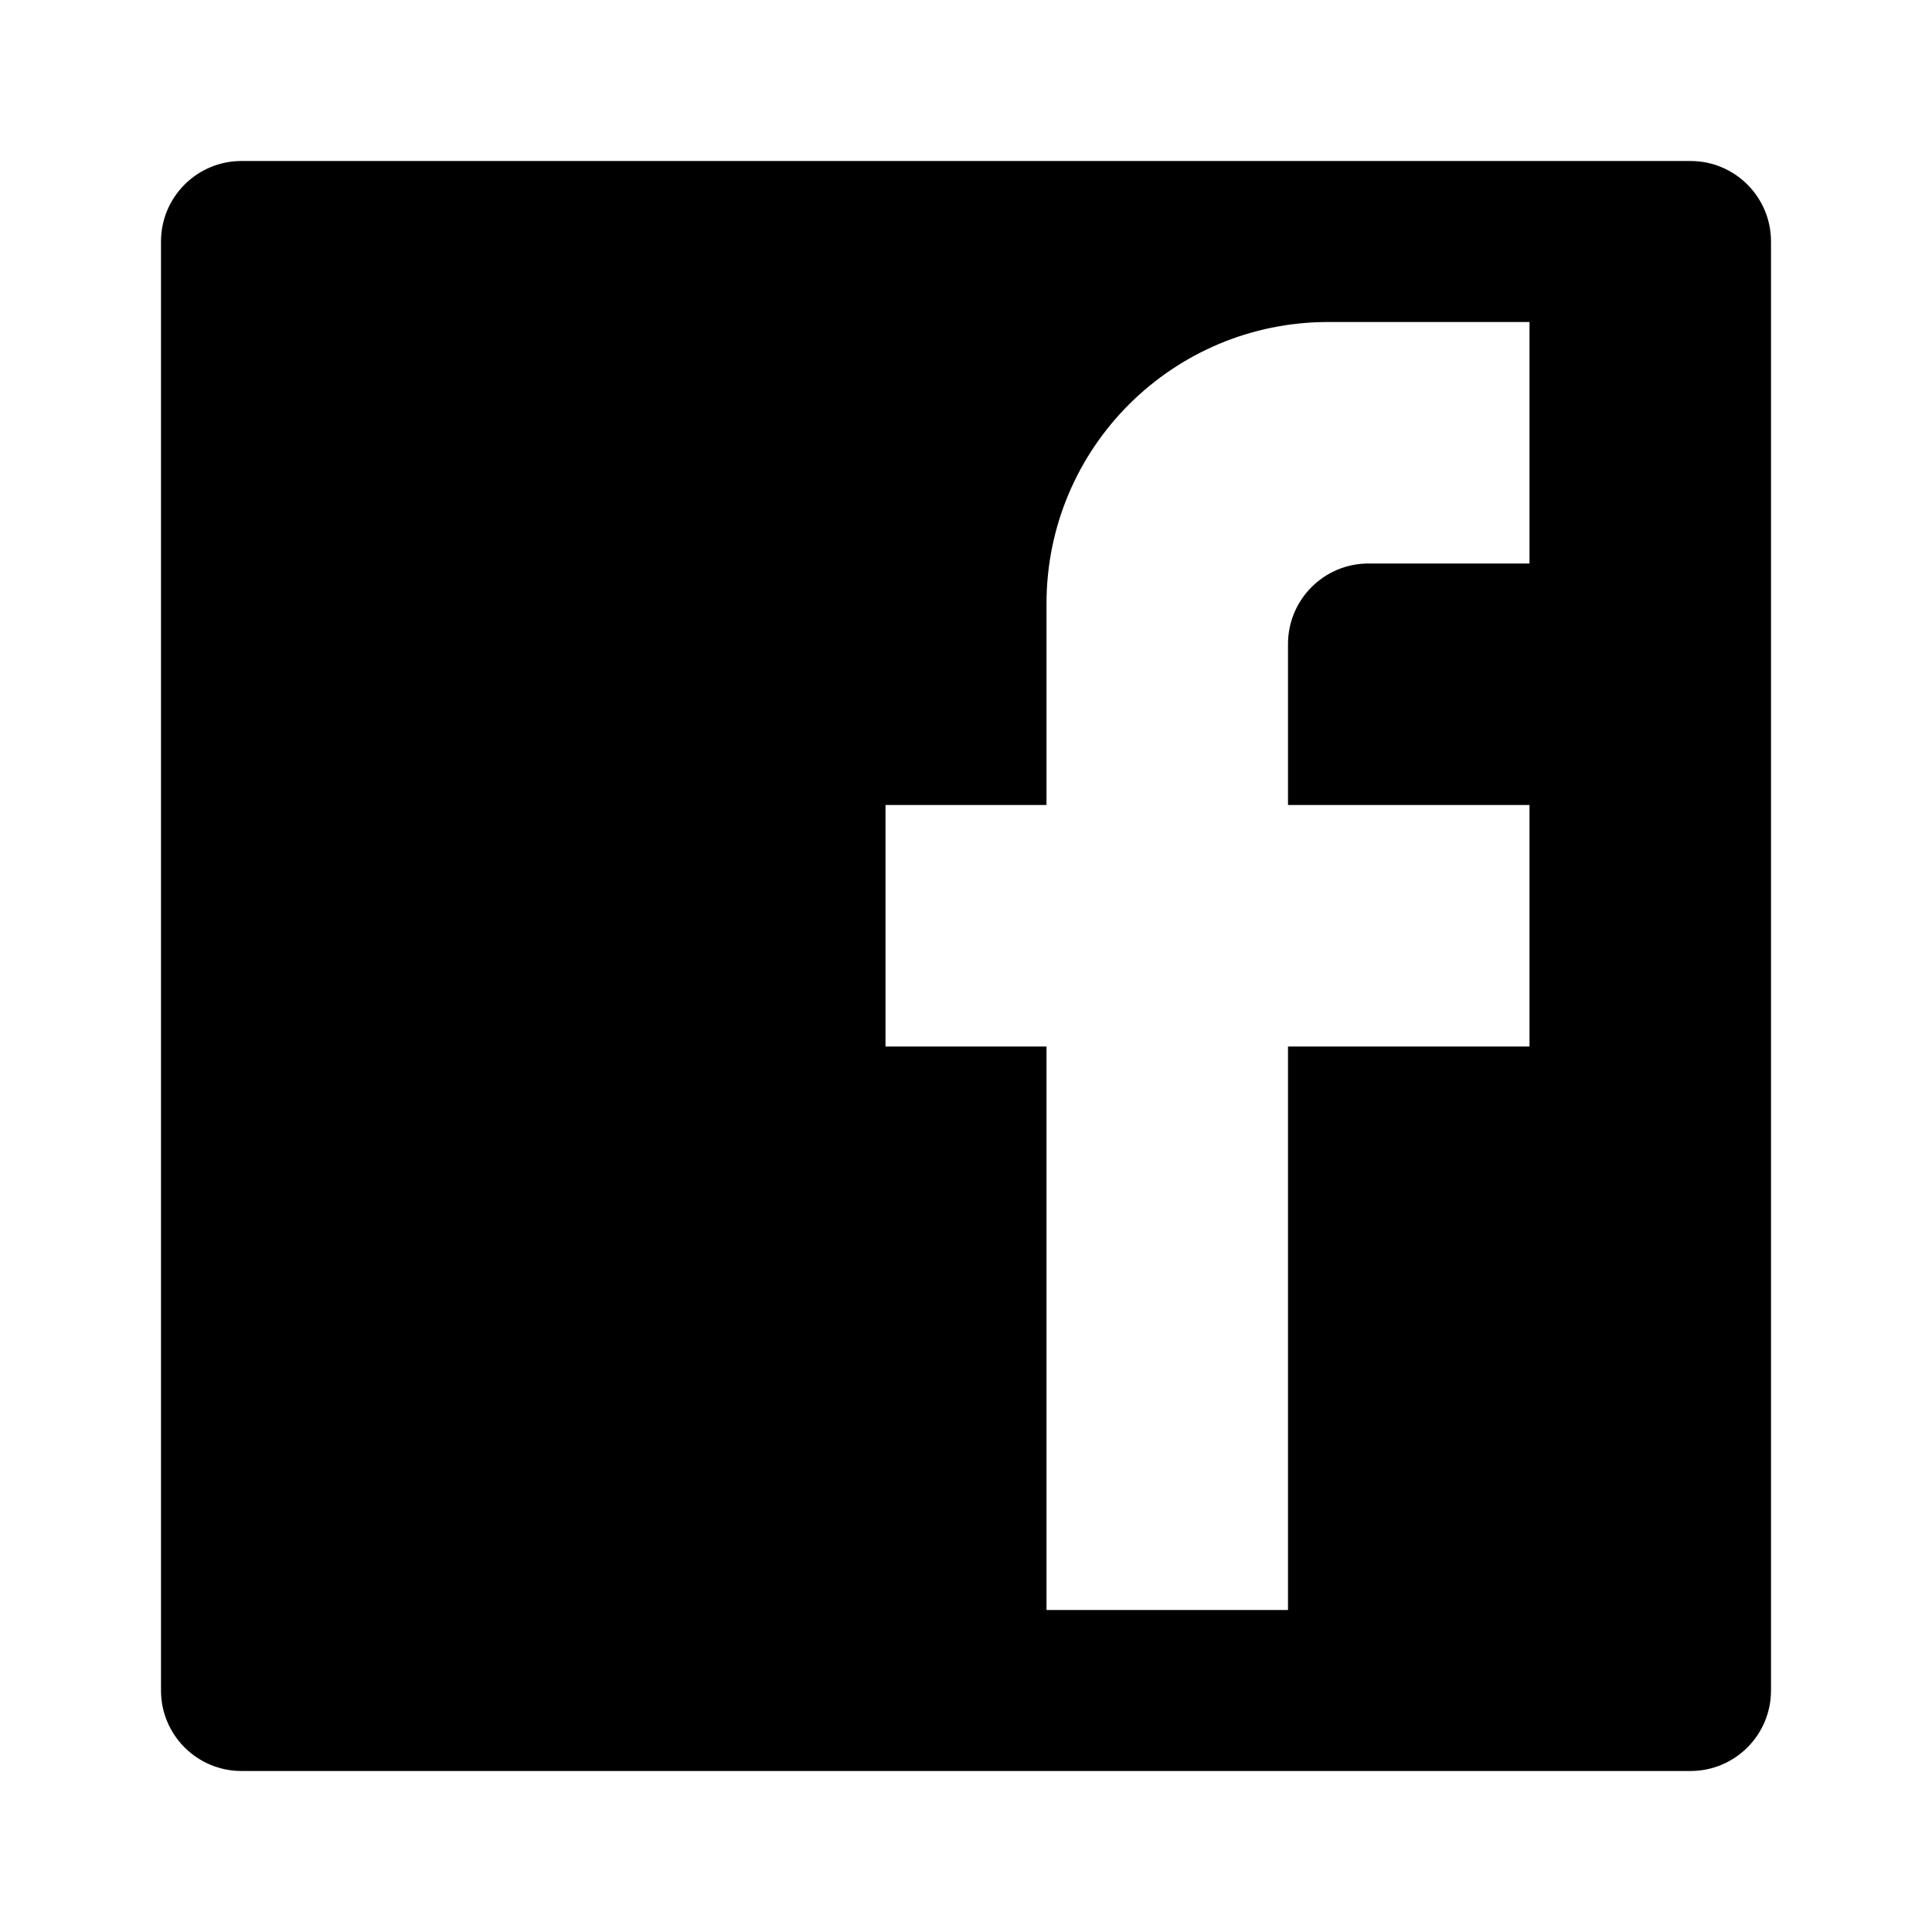
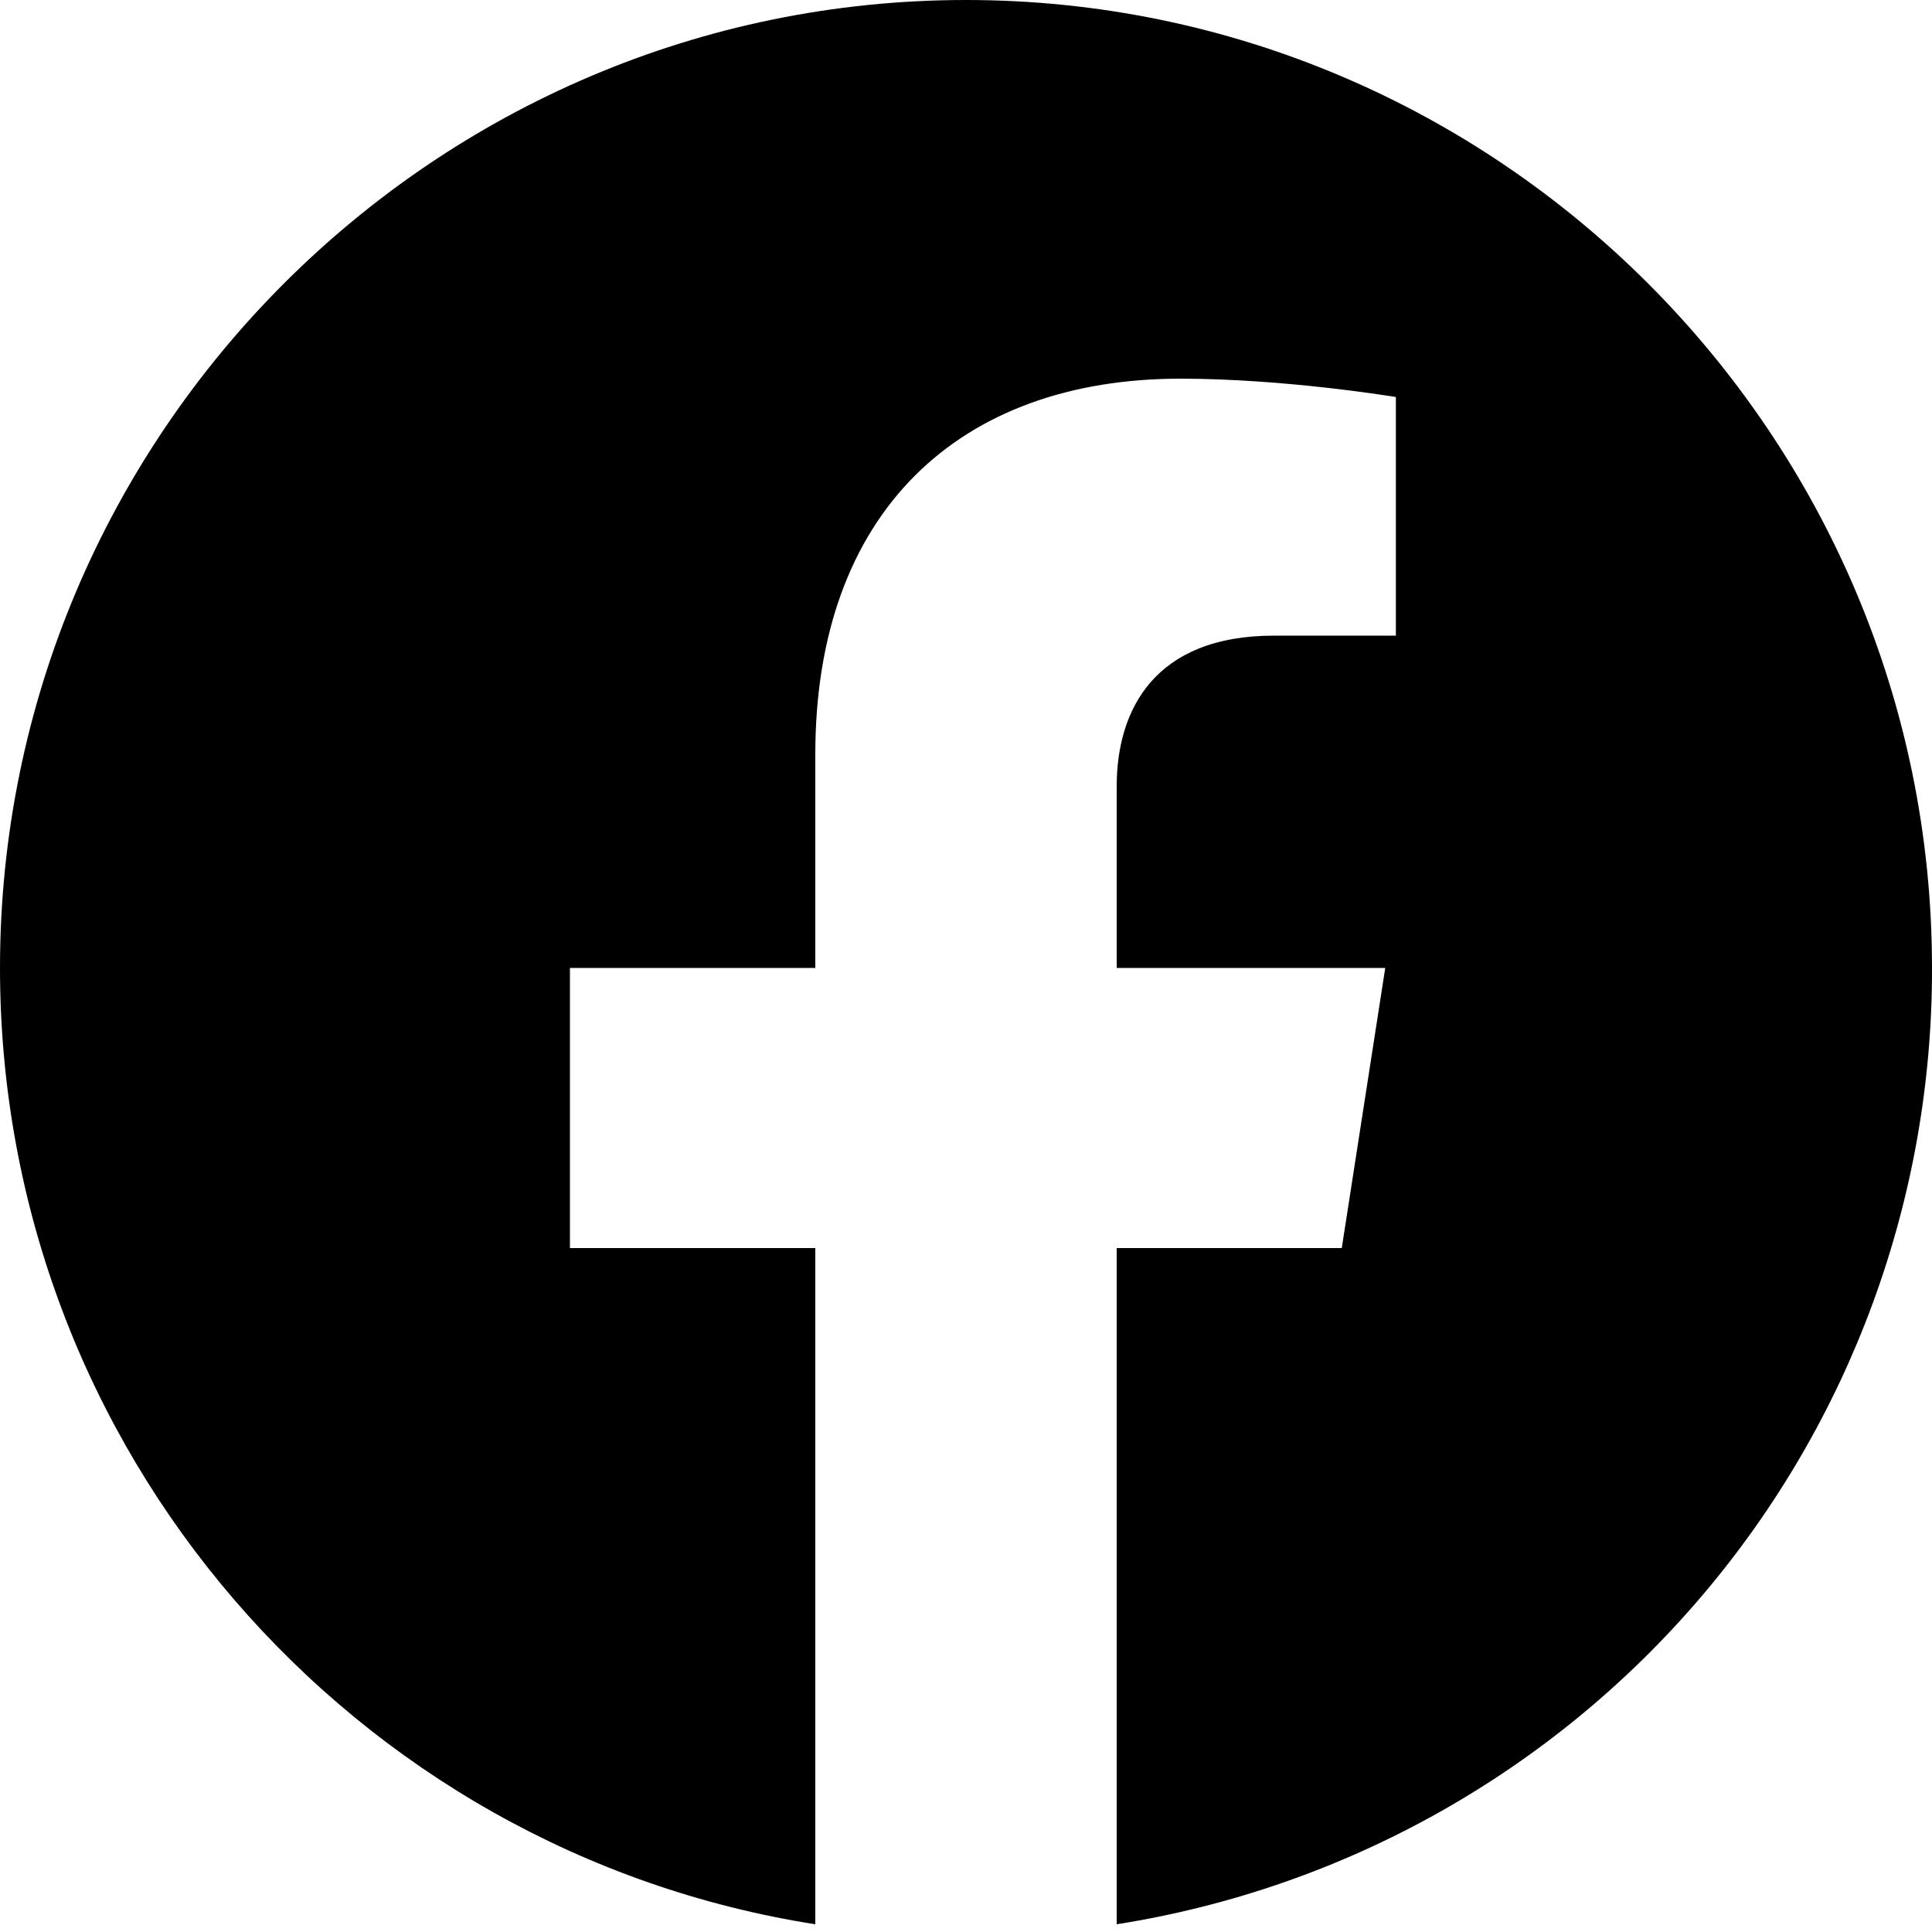
- <svg xmlns="http://www.w3.org/2000/svg" aria-label="facebook logo" viewBox="0 0 24 24">
-   <path fill-rule="evenodd" clip-rule="evenodd" d="M19 4h-2.5C14.57 4 13 5.56 13 7.5V10h-2v3h2v7h3v-7h3v-3h-3V8a1 1 0 0 1 1-1h2V4zm2-2a1 1 0 0 1 1 1v18a1 1 0 0 1-1 1H3a1 1 0 0 1-1-1V3a1 1 0 0 1 1-1h18z" />
+ <svg xmlns="http://www.w3.org/2000/svg" aria-label="facebook logo" viewBox="0 0 20 20">
+   <path d="M10 0C4.5 0 0 4.49 0 10.02C0 15.02 3.66 19.17 8.44 19.92V12.92H5.9V10.02H8.44V7.81C8.44 5.3 9.93 3.92 12.22 3.92C13.31 3.92 14.45 4.11 14.45 4.11V6.58H13.19C11.95 6.58 11.56 7.35 11.56 8.14V10.02H14.34L13.89 12.92H11.56V19.92C13.916 19.548 16.062 18.346 17.61 16.53C19.158 14.715 20.005 12.406 20 10.02C20 4.49 15.5 0 10 0Z" />
</svg>
